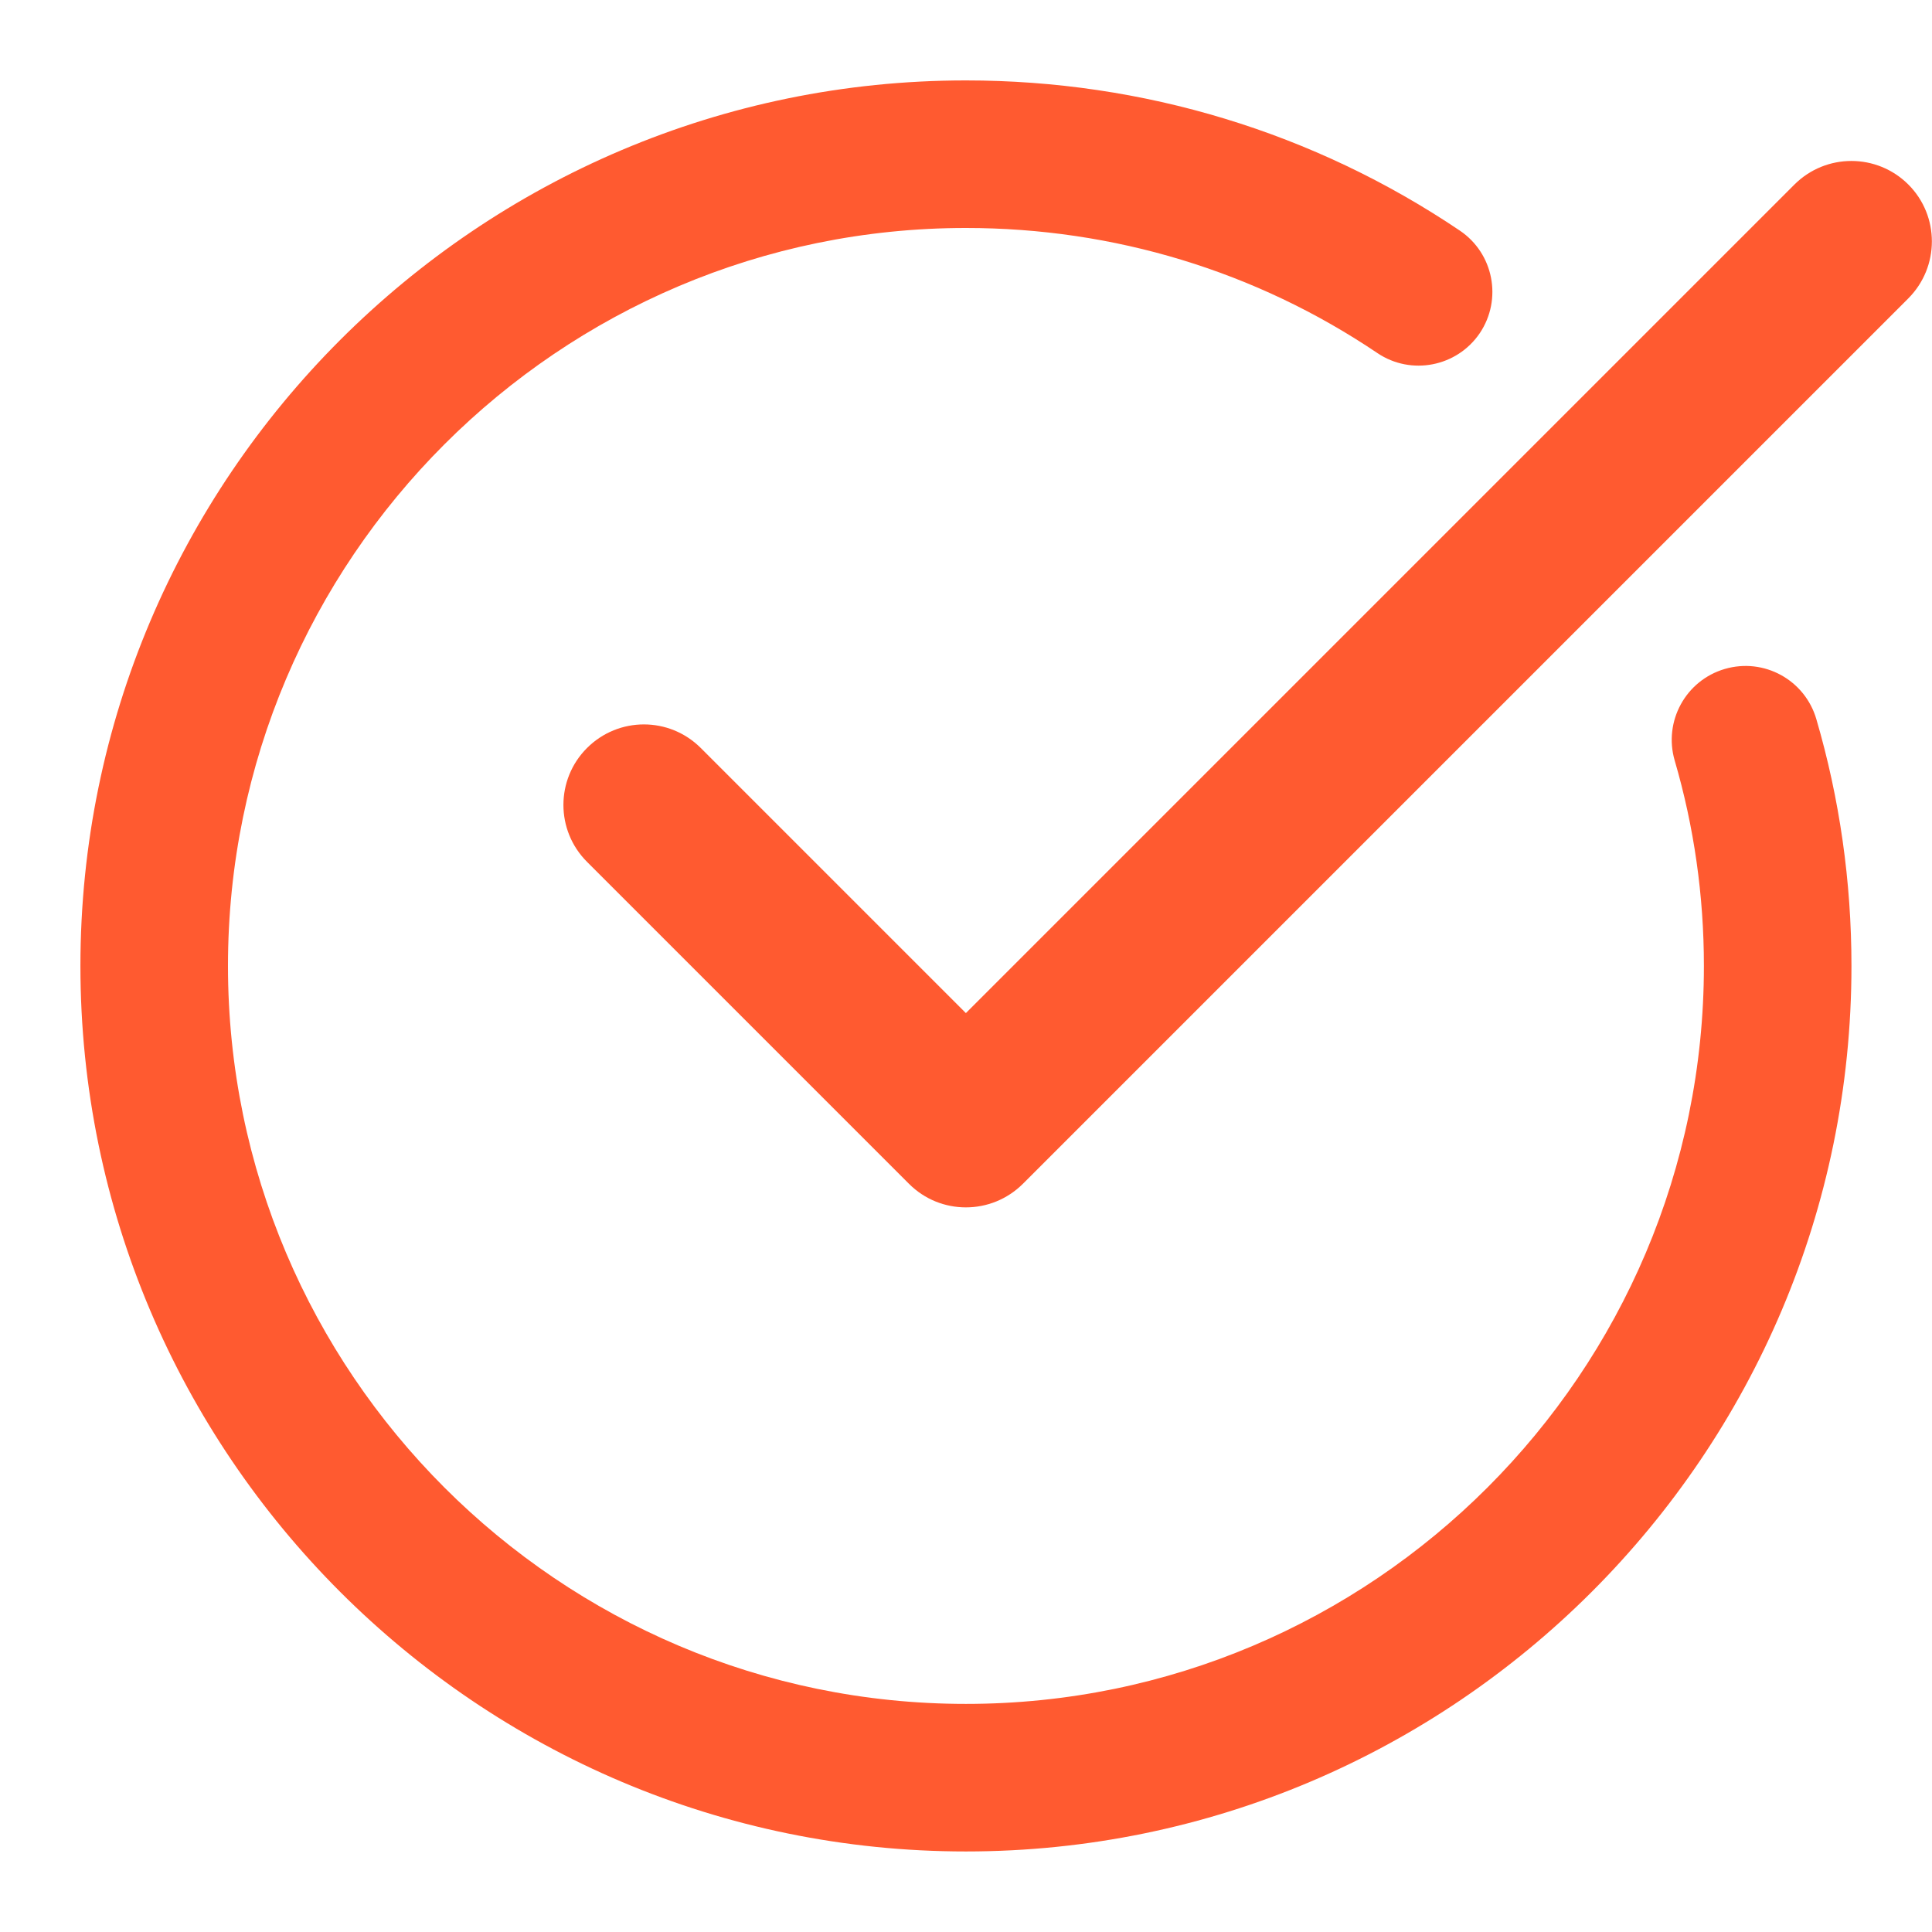
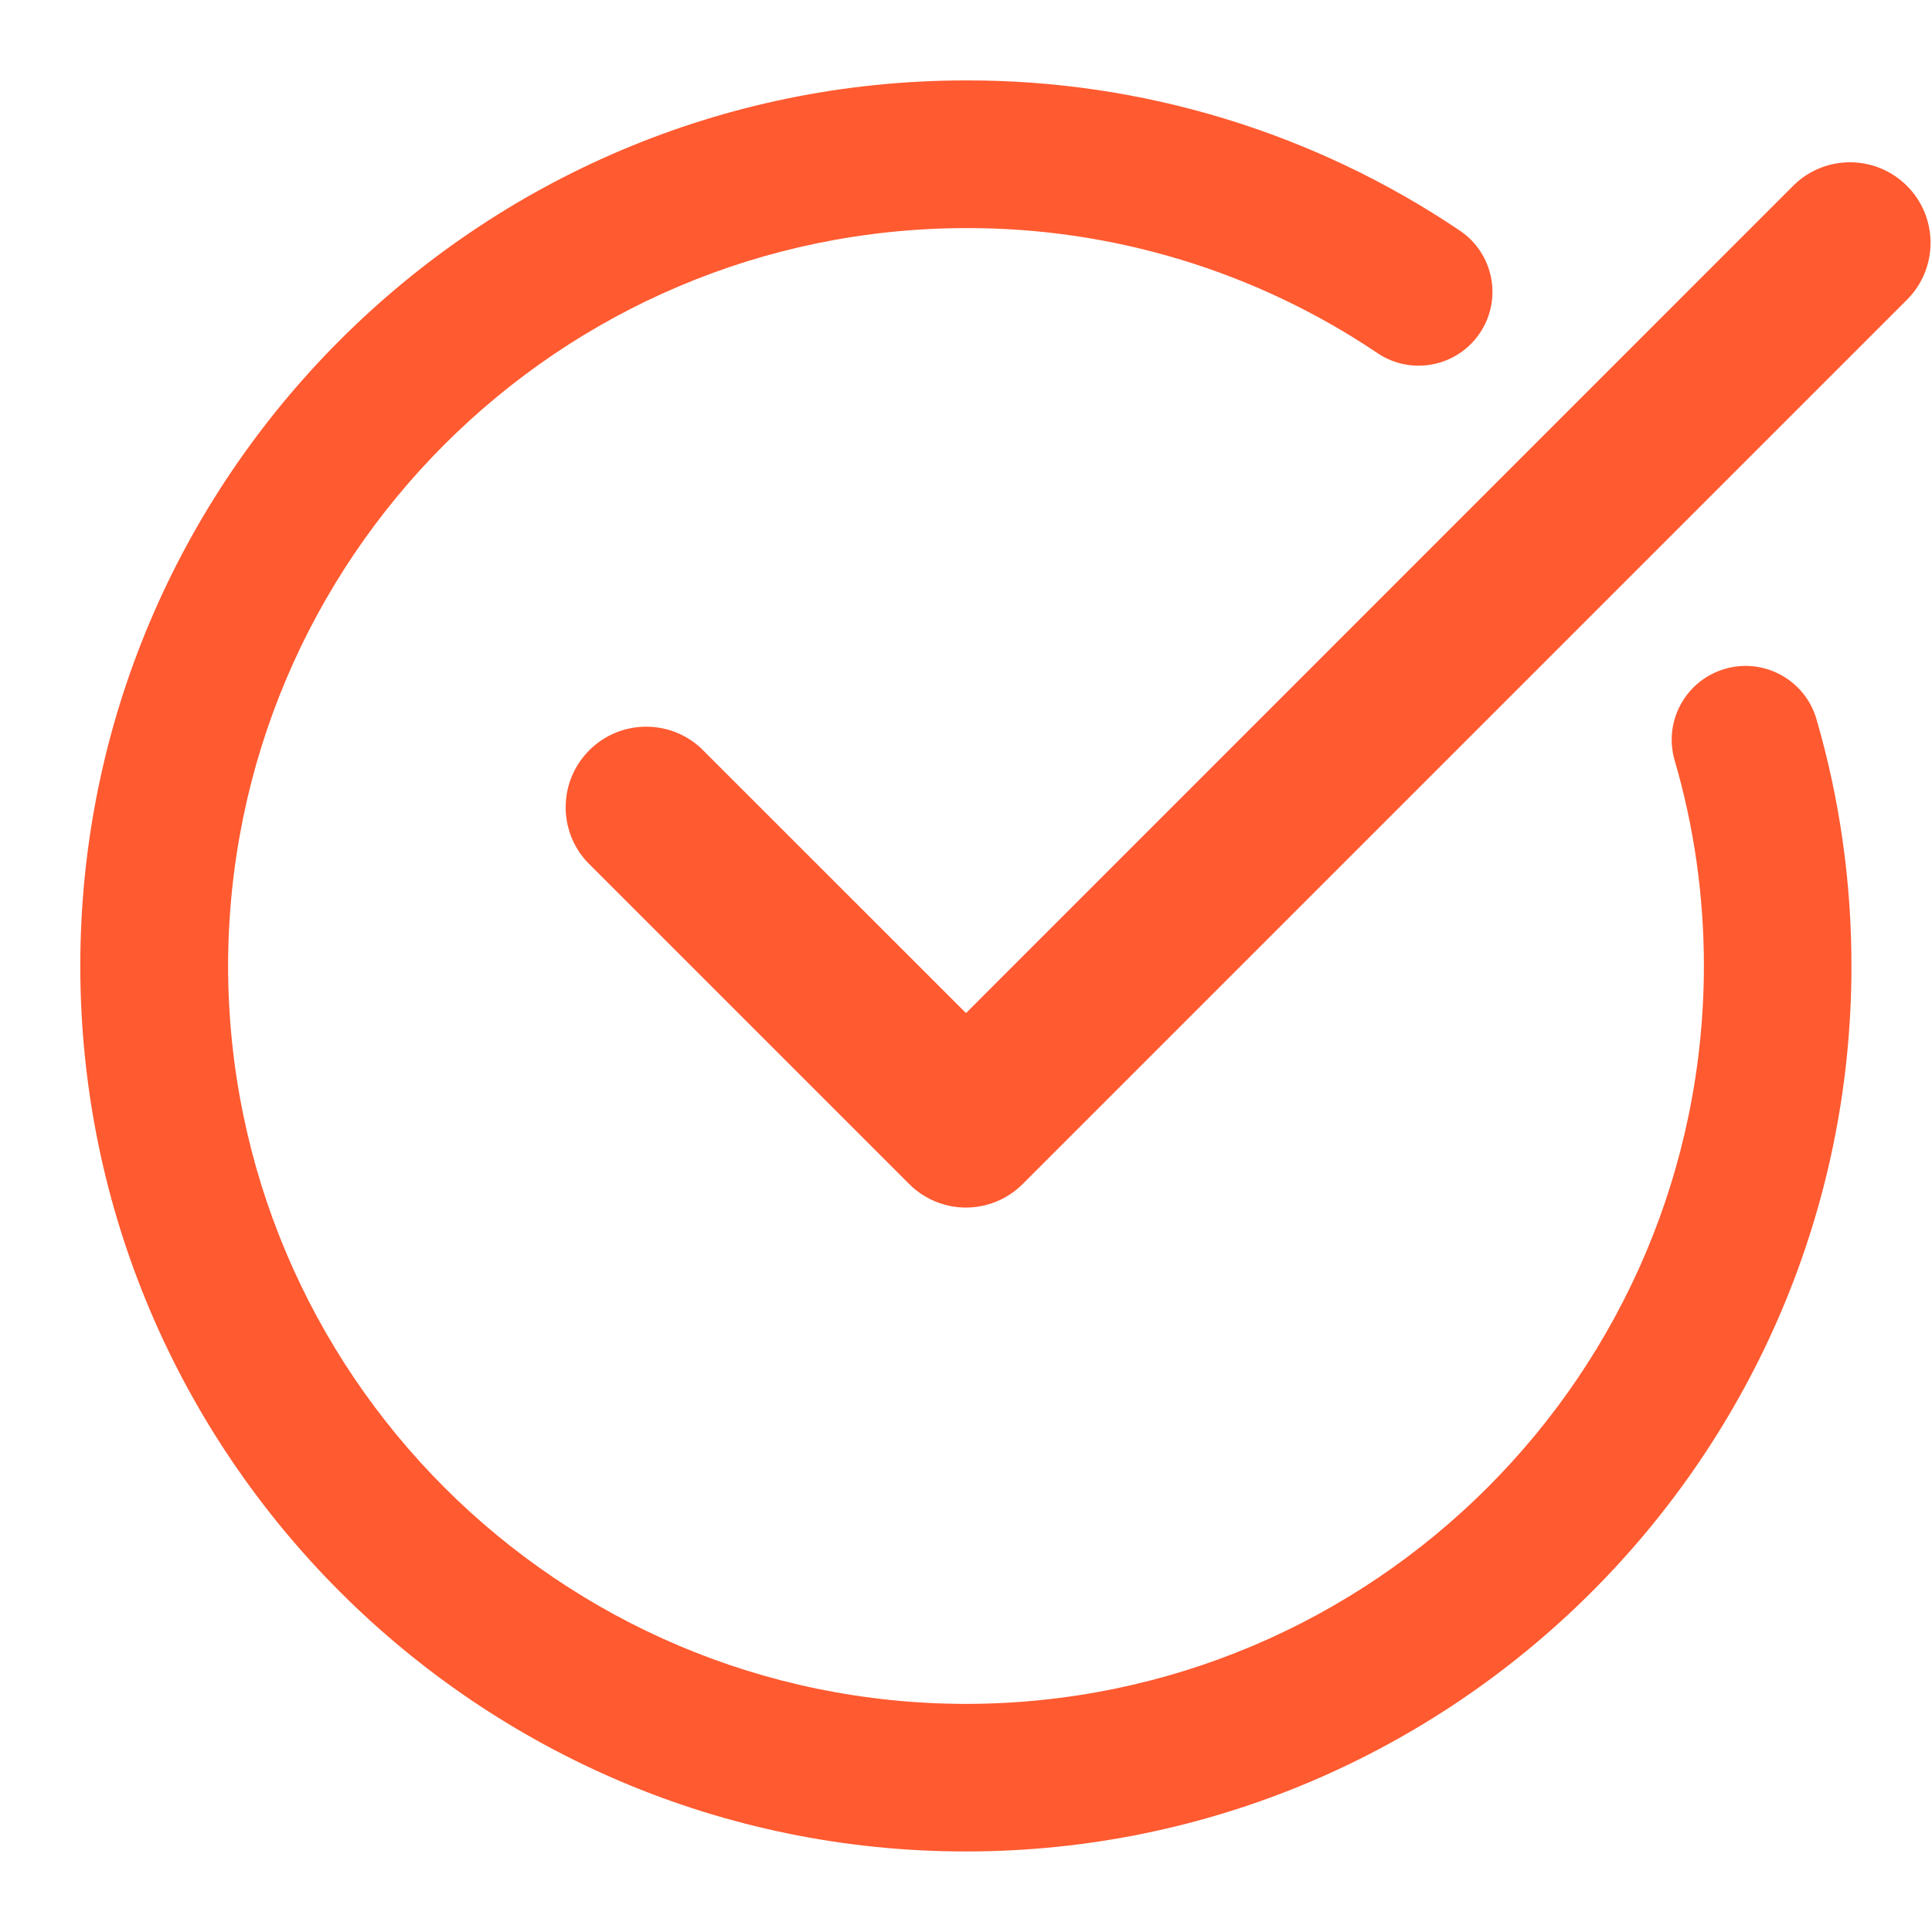
- <svg xmlns="http://www.w3.org/2000/svg" width="16" height="16" viewBox="0 0 16 16" fill="none">
-   <path d="M7.999 15.333C12.043 15.333 15.333 12.043 15.333 7.999C15.333 7.301 15.235 6.614 15.042 5.955C14.947 5.631 14.609 5.445 14.284 5.54C13.96 5.635 13.775 5.974 13.869 6.298C14.029 6.845 14.111 7.418 14.111 7.999C14.111 11.369 11.369 14.111 7.999 14.111C4.63 14.111 1.888 11.369 1.888 7.999C1.888 4.63 4.63 1.888 7.999 1.888C9.224 1.888 10.402 2.246 11.407 2.924C11.686 3.112 12.066 3.038 12.255 2.759C12.443 2.479 12.37 2.099 12.09 1.91C10.883 1.096 9.468 0.666 7.999 0.666C3.956 0.666 0.666 3.956 0.666 7.999C0.666 12.043 3.956 15.333 7.999 15.333Z" fill="#FF5A30" />
-   <path d="M14.861 1.528L7.999 8.39L5.804 6.195C5.543 5.934 5.122 5.934 4.861 6.195C4.601 6.455 4.601 6.877 4.861 7.137L7.528 9.804C7.658 9.934 7.828 9.999 7.999 9.999C8.17 9.999 8.34 9.934 8.471 9.804L15.804 2.471C16.064 2.21 16.064 1.788 15.804 1.528C15.543 1.268 15.122 1.268 14.861 1.528Z" fill="#FF5A30" />
+ <svg xmlns="http://www.w3.org/2000/svg" width="16" height="16" fill="none">
+   <path d="M8 15.333c4.043 0 7.333-3.29 7.333-7.334 0-.698-.098-1.385-.29-2.044a.61.61 0 10-1.174.343c.16.547.242 1.12.242 1.701a6.118 6.118 0 01-6.112 6.112 6.118 6.118 0 01-6.11-6.112 6.118 6.118 0 016.11-6.11 6.07 6.07 0 013.408 1.035.611.611 0 00.683-1.014A7.288 7.288 0 008 .666C3.955.666.665 3.956.665 7.999c0 4.044 3.29 7.334 7.333 7.334z" fill="#FF5A30" />
+   <path d="M14.861 1.528L8 8.39 5.804 6.195a.667.667 0 00-.943.942l2.667 2.667a.664.664 0 00.943 0l7.333-7.333a.667.667 0 00-.943-.943z" fill="#FF5A30" />
</svg>
